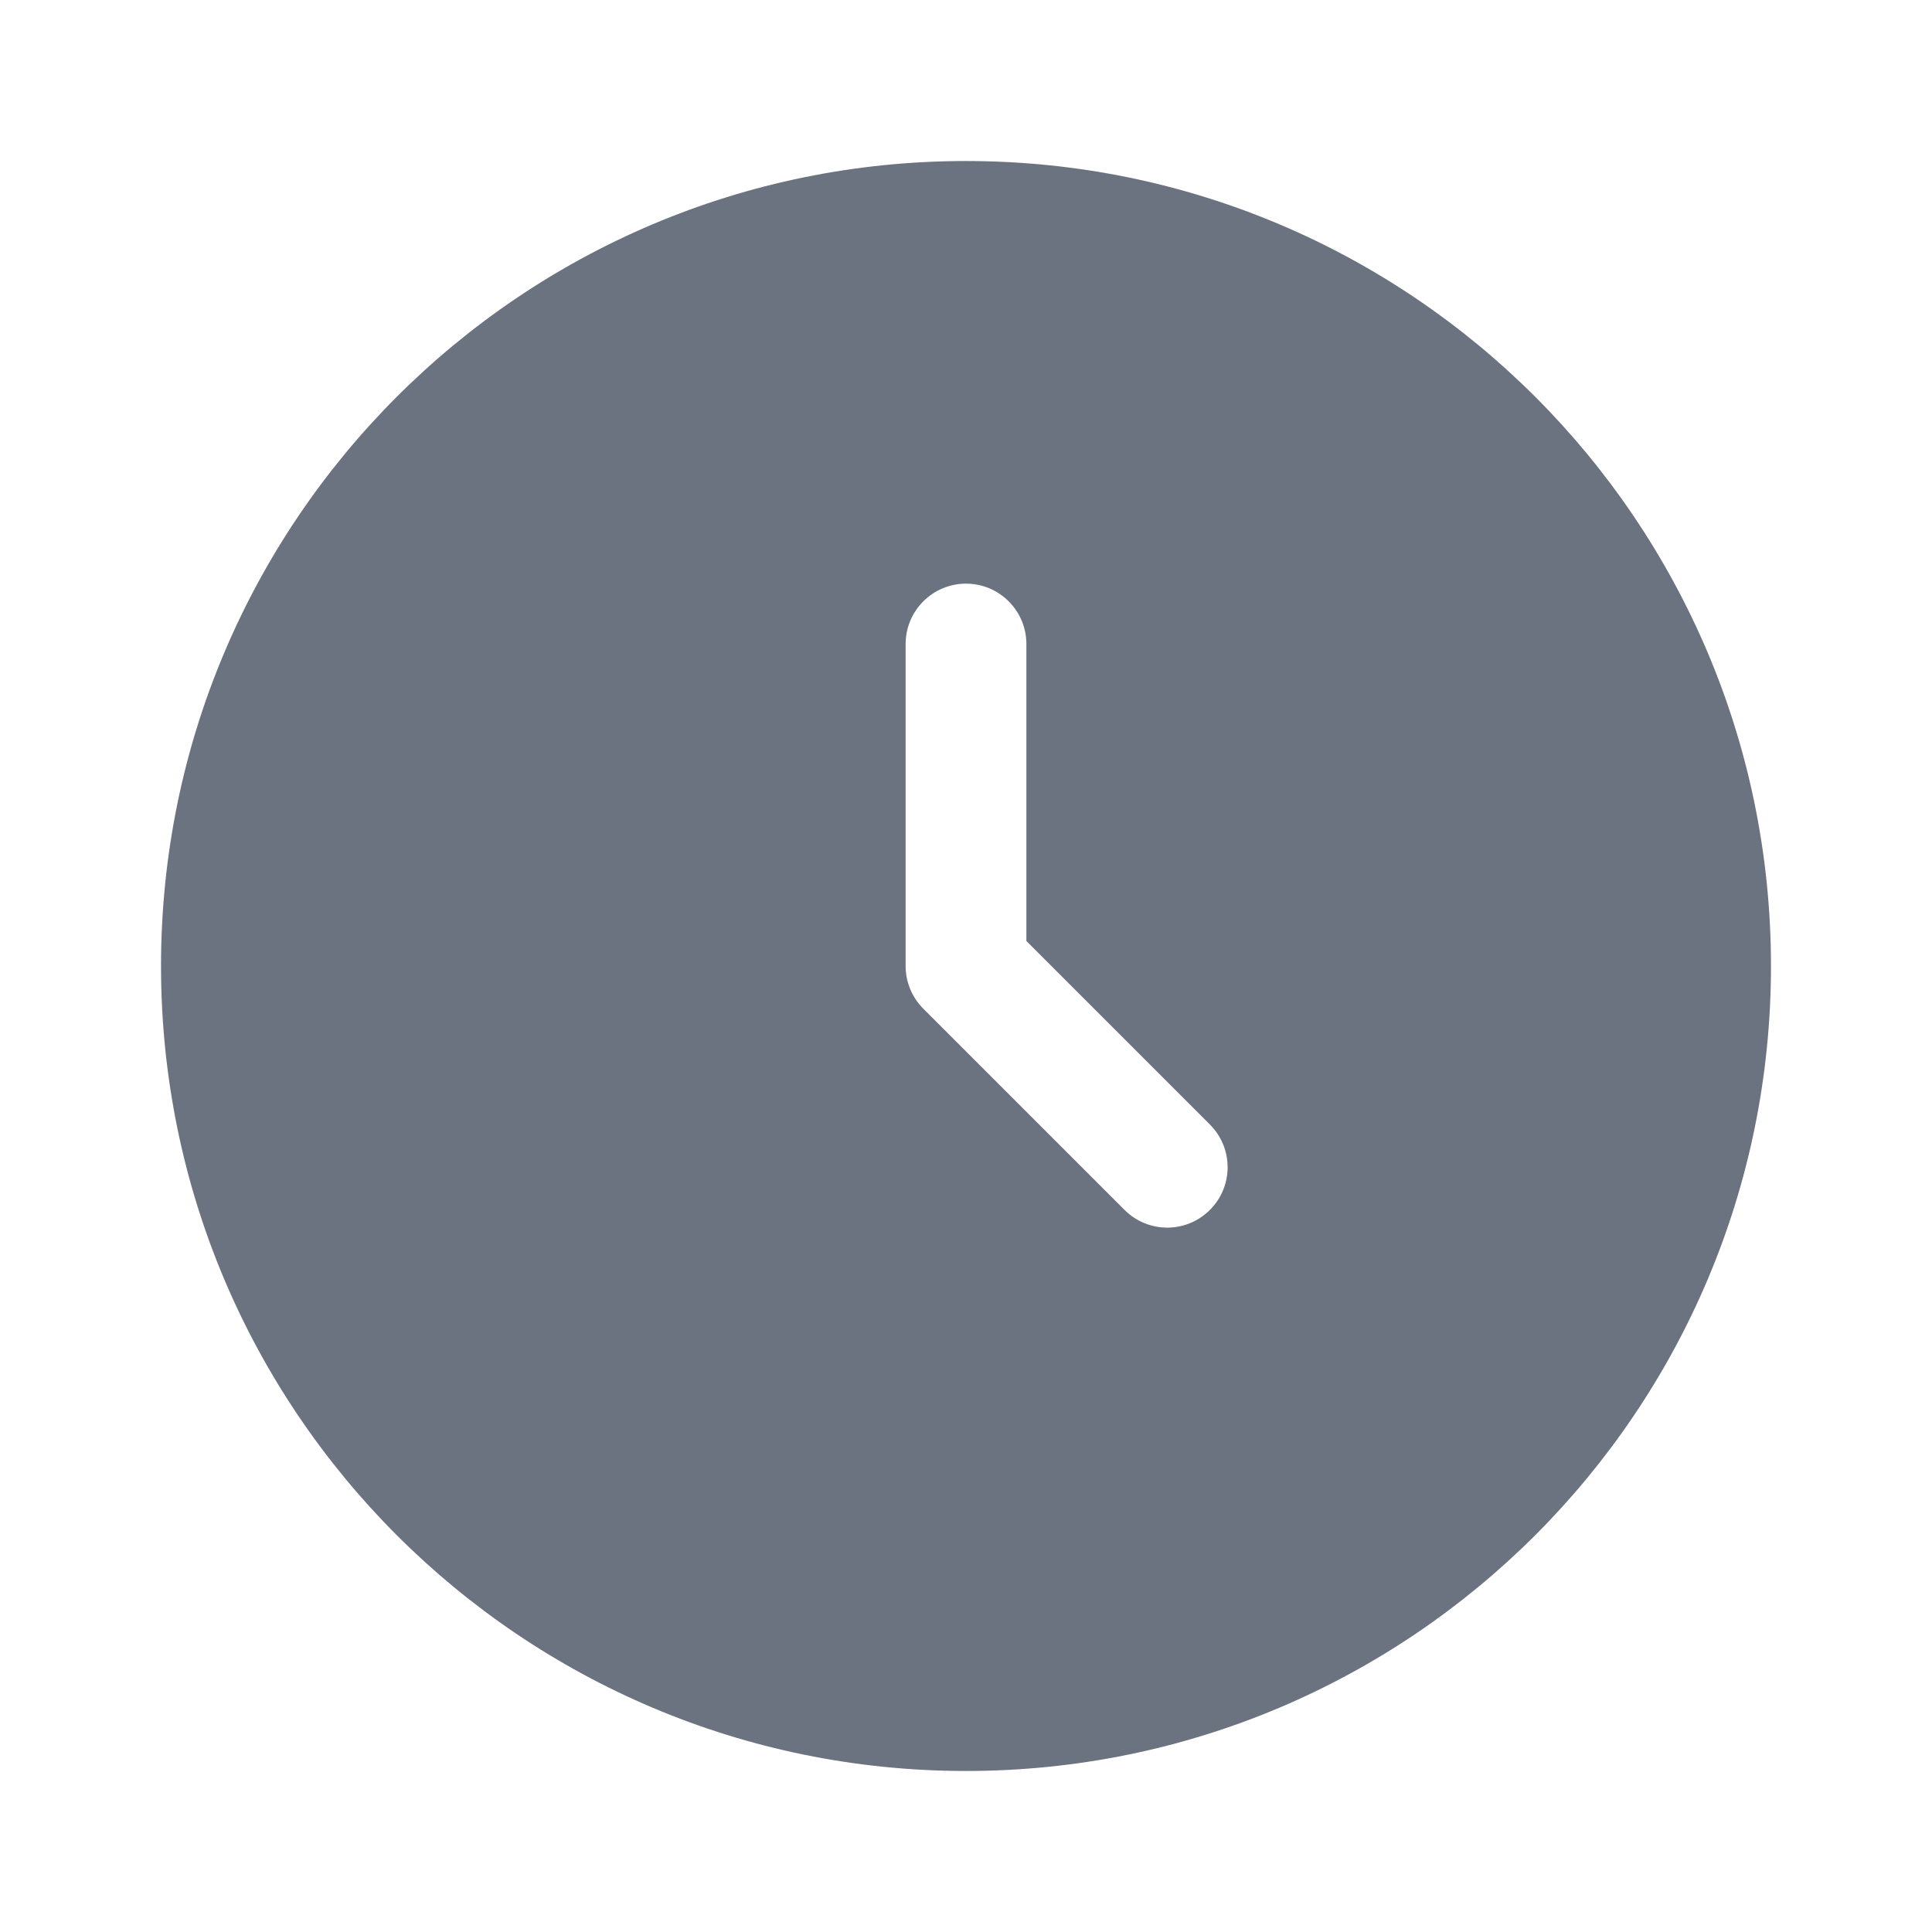
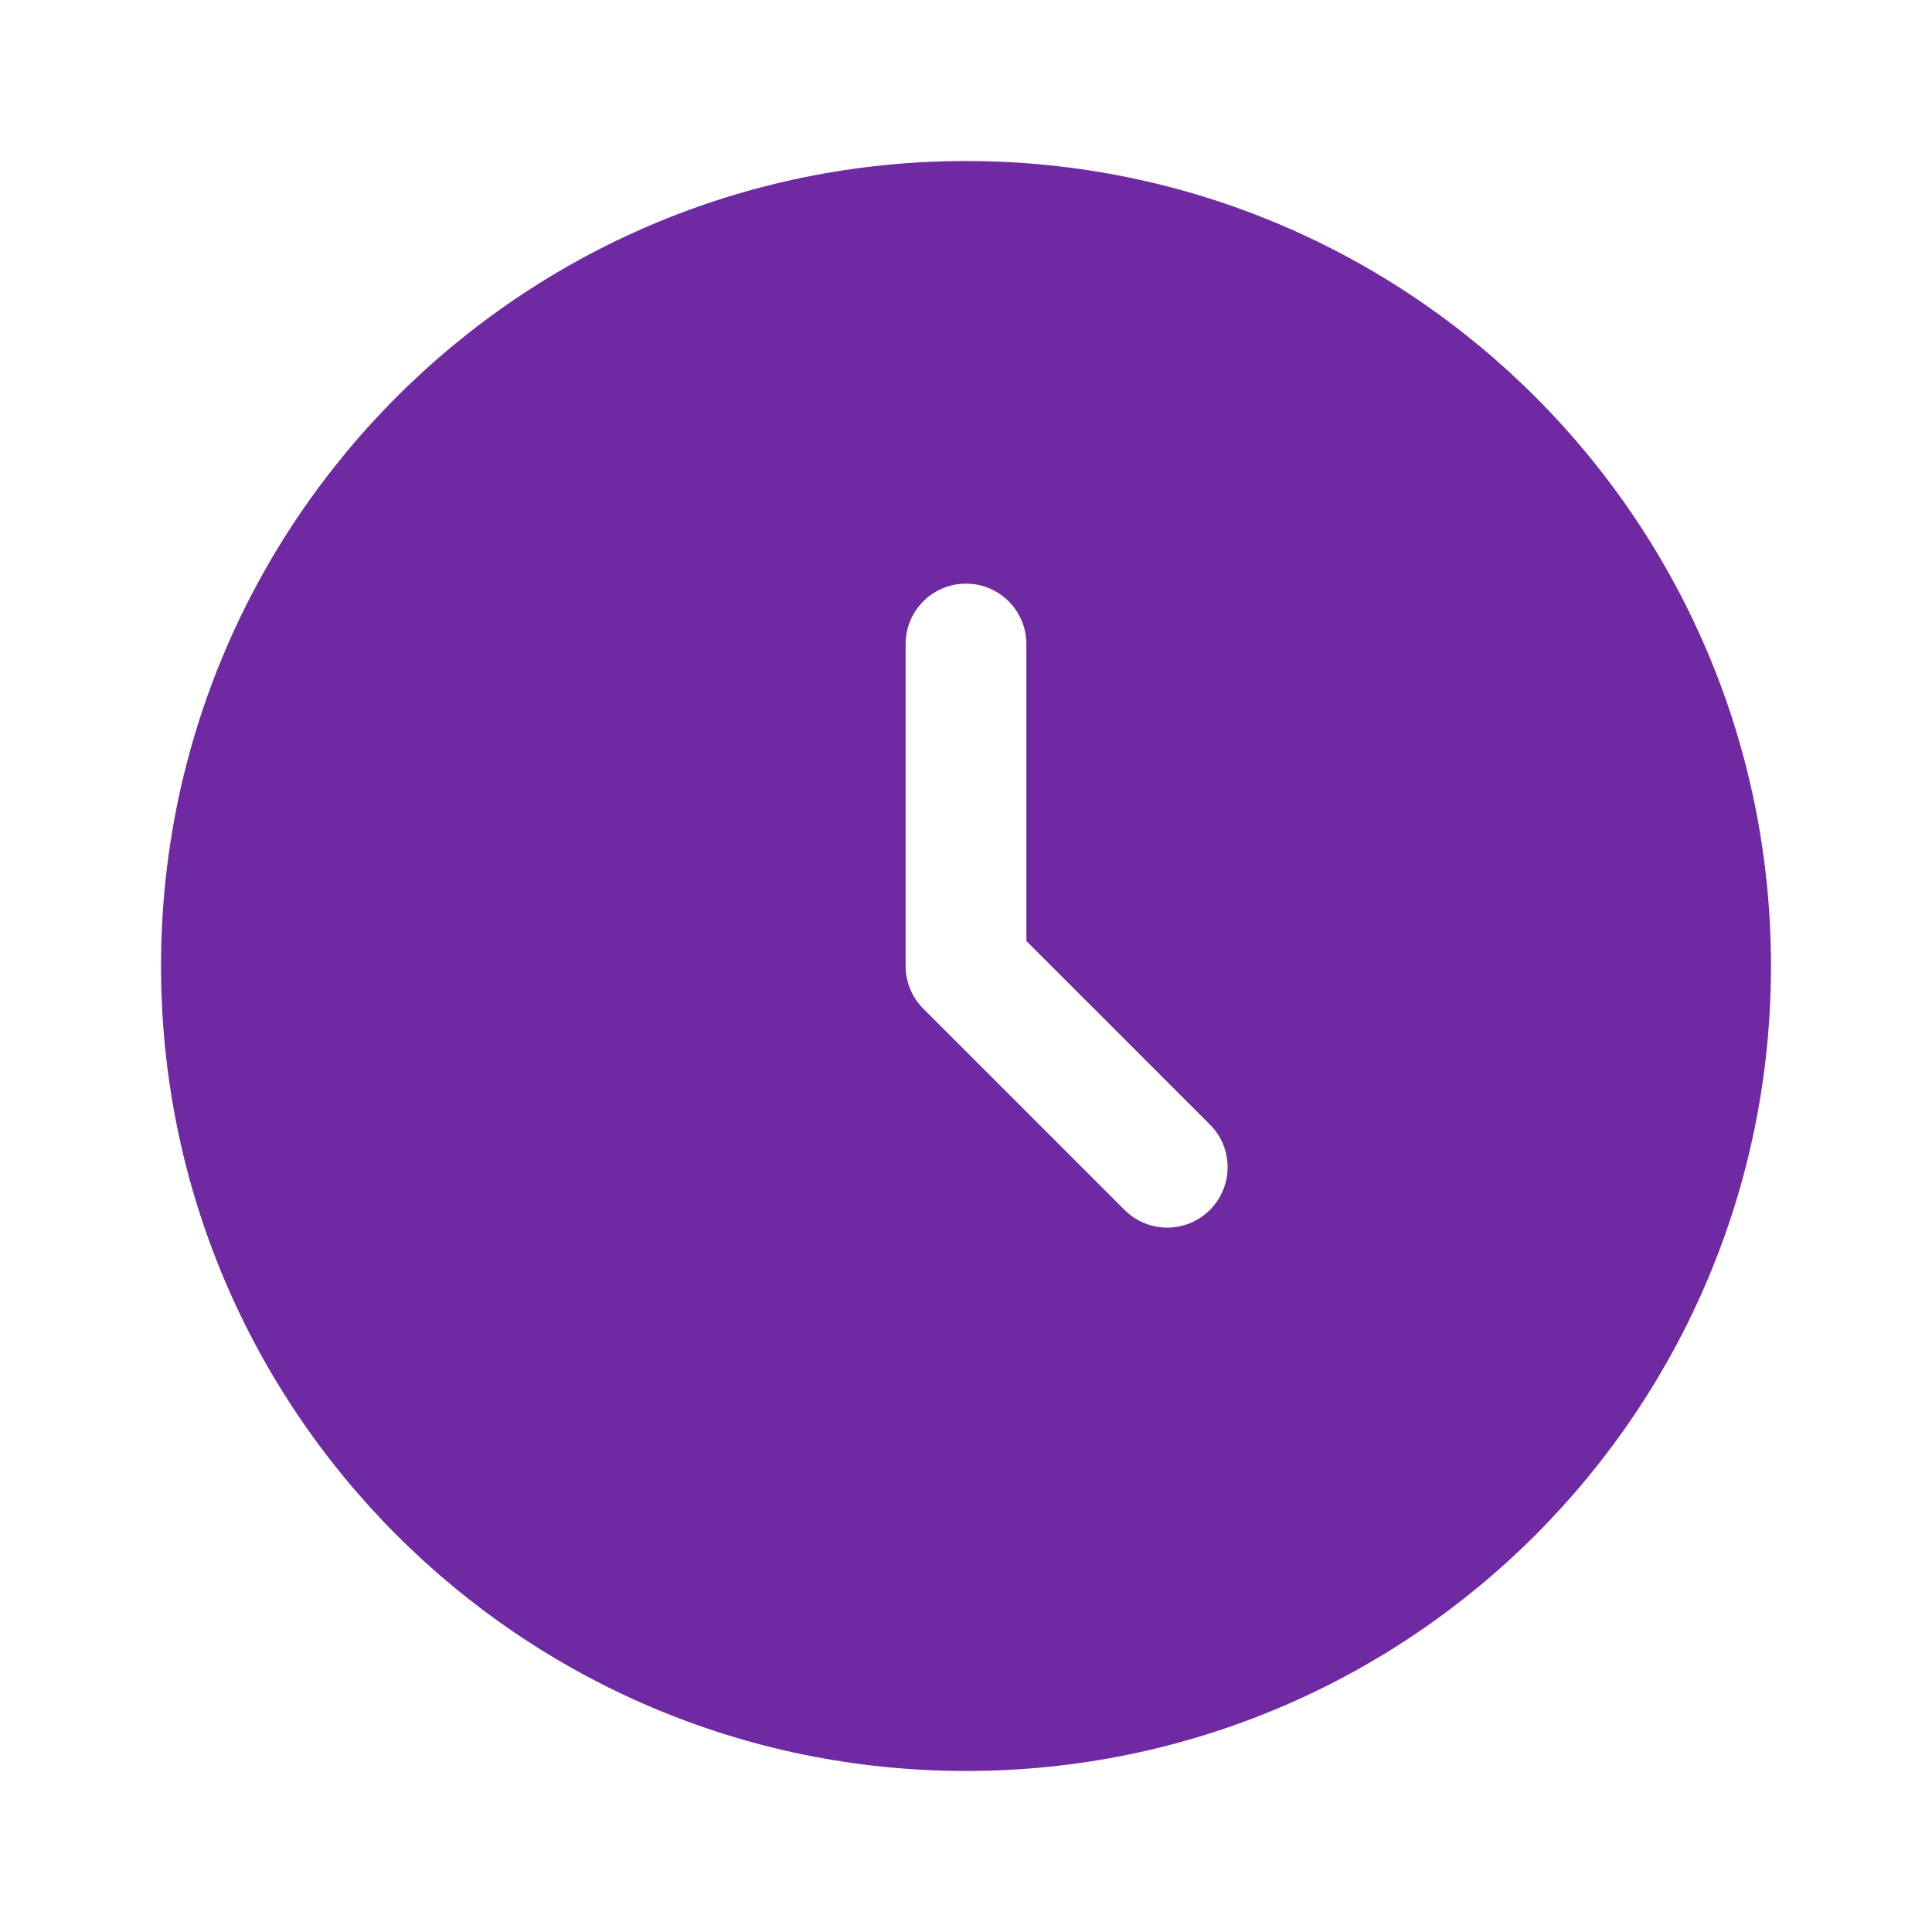
- <svg xmlns="http://www.w3.org/2000/svg" width="32" height="32" viewBox="0 0 32 32" fill="none">
-   <path d="M16 2.667C23.364 2.667 29.333 8.636 29.333 16C29.333 23.364 23.364 29.333 16 29.333C8.636 29.333 2.667 23.364 2.667 16C2.667 8.636 8.636 2.667 16 2.667ZM16 9.667C15.448 9.667 15 10.115 15 10.667V16C15 16.265 15.105 16.52 15.293 16.707L18.626 20.04C19.017 20.431 19.649 20.431 20.04 20.04C20.431 19.649 20.431 19.017 20.04 18.626L17 15.586V10.667C17 10.115 16.552 9.667 16 9.667Z" fill="#6B7280" />
+ <svg xmlns="http://www.w3.org/2000/svg" width="32" height="32" fill="#6f29a3" version="1.1" viewBox="0 0 32 32">
+   <path d="m16 2.667c7.364 1e-5 13.333 5.969 13.333 13.333 0 7.364-5.969 13.333-13.333 13.333-7.364 0-13.333-5.969-13.333-13.333 0-7.364 5.969-13.333 13.333-13.333zm0 7c-0.552 0-1 0.448-1 1v5.333c0 0.265 0.105 0.52 0.293 0.707l3.333 3.333c0.391 0.391 1.024 0.391 1.414 0 0.391-0.391 0.391-1.024 0-1.414l-3.04-3.04v-4.919c0-0.552-0.448-1-1-1z" />
</svg>
